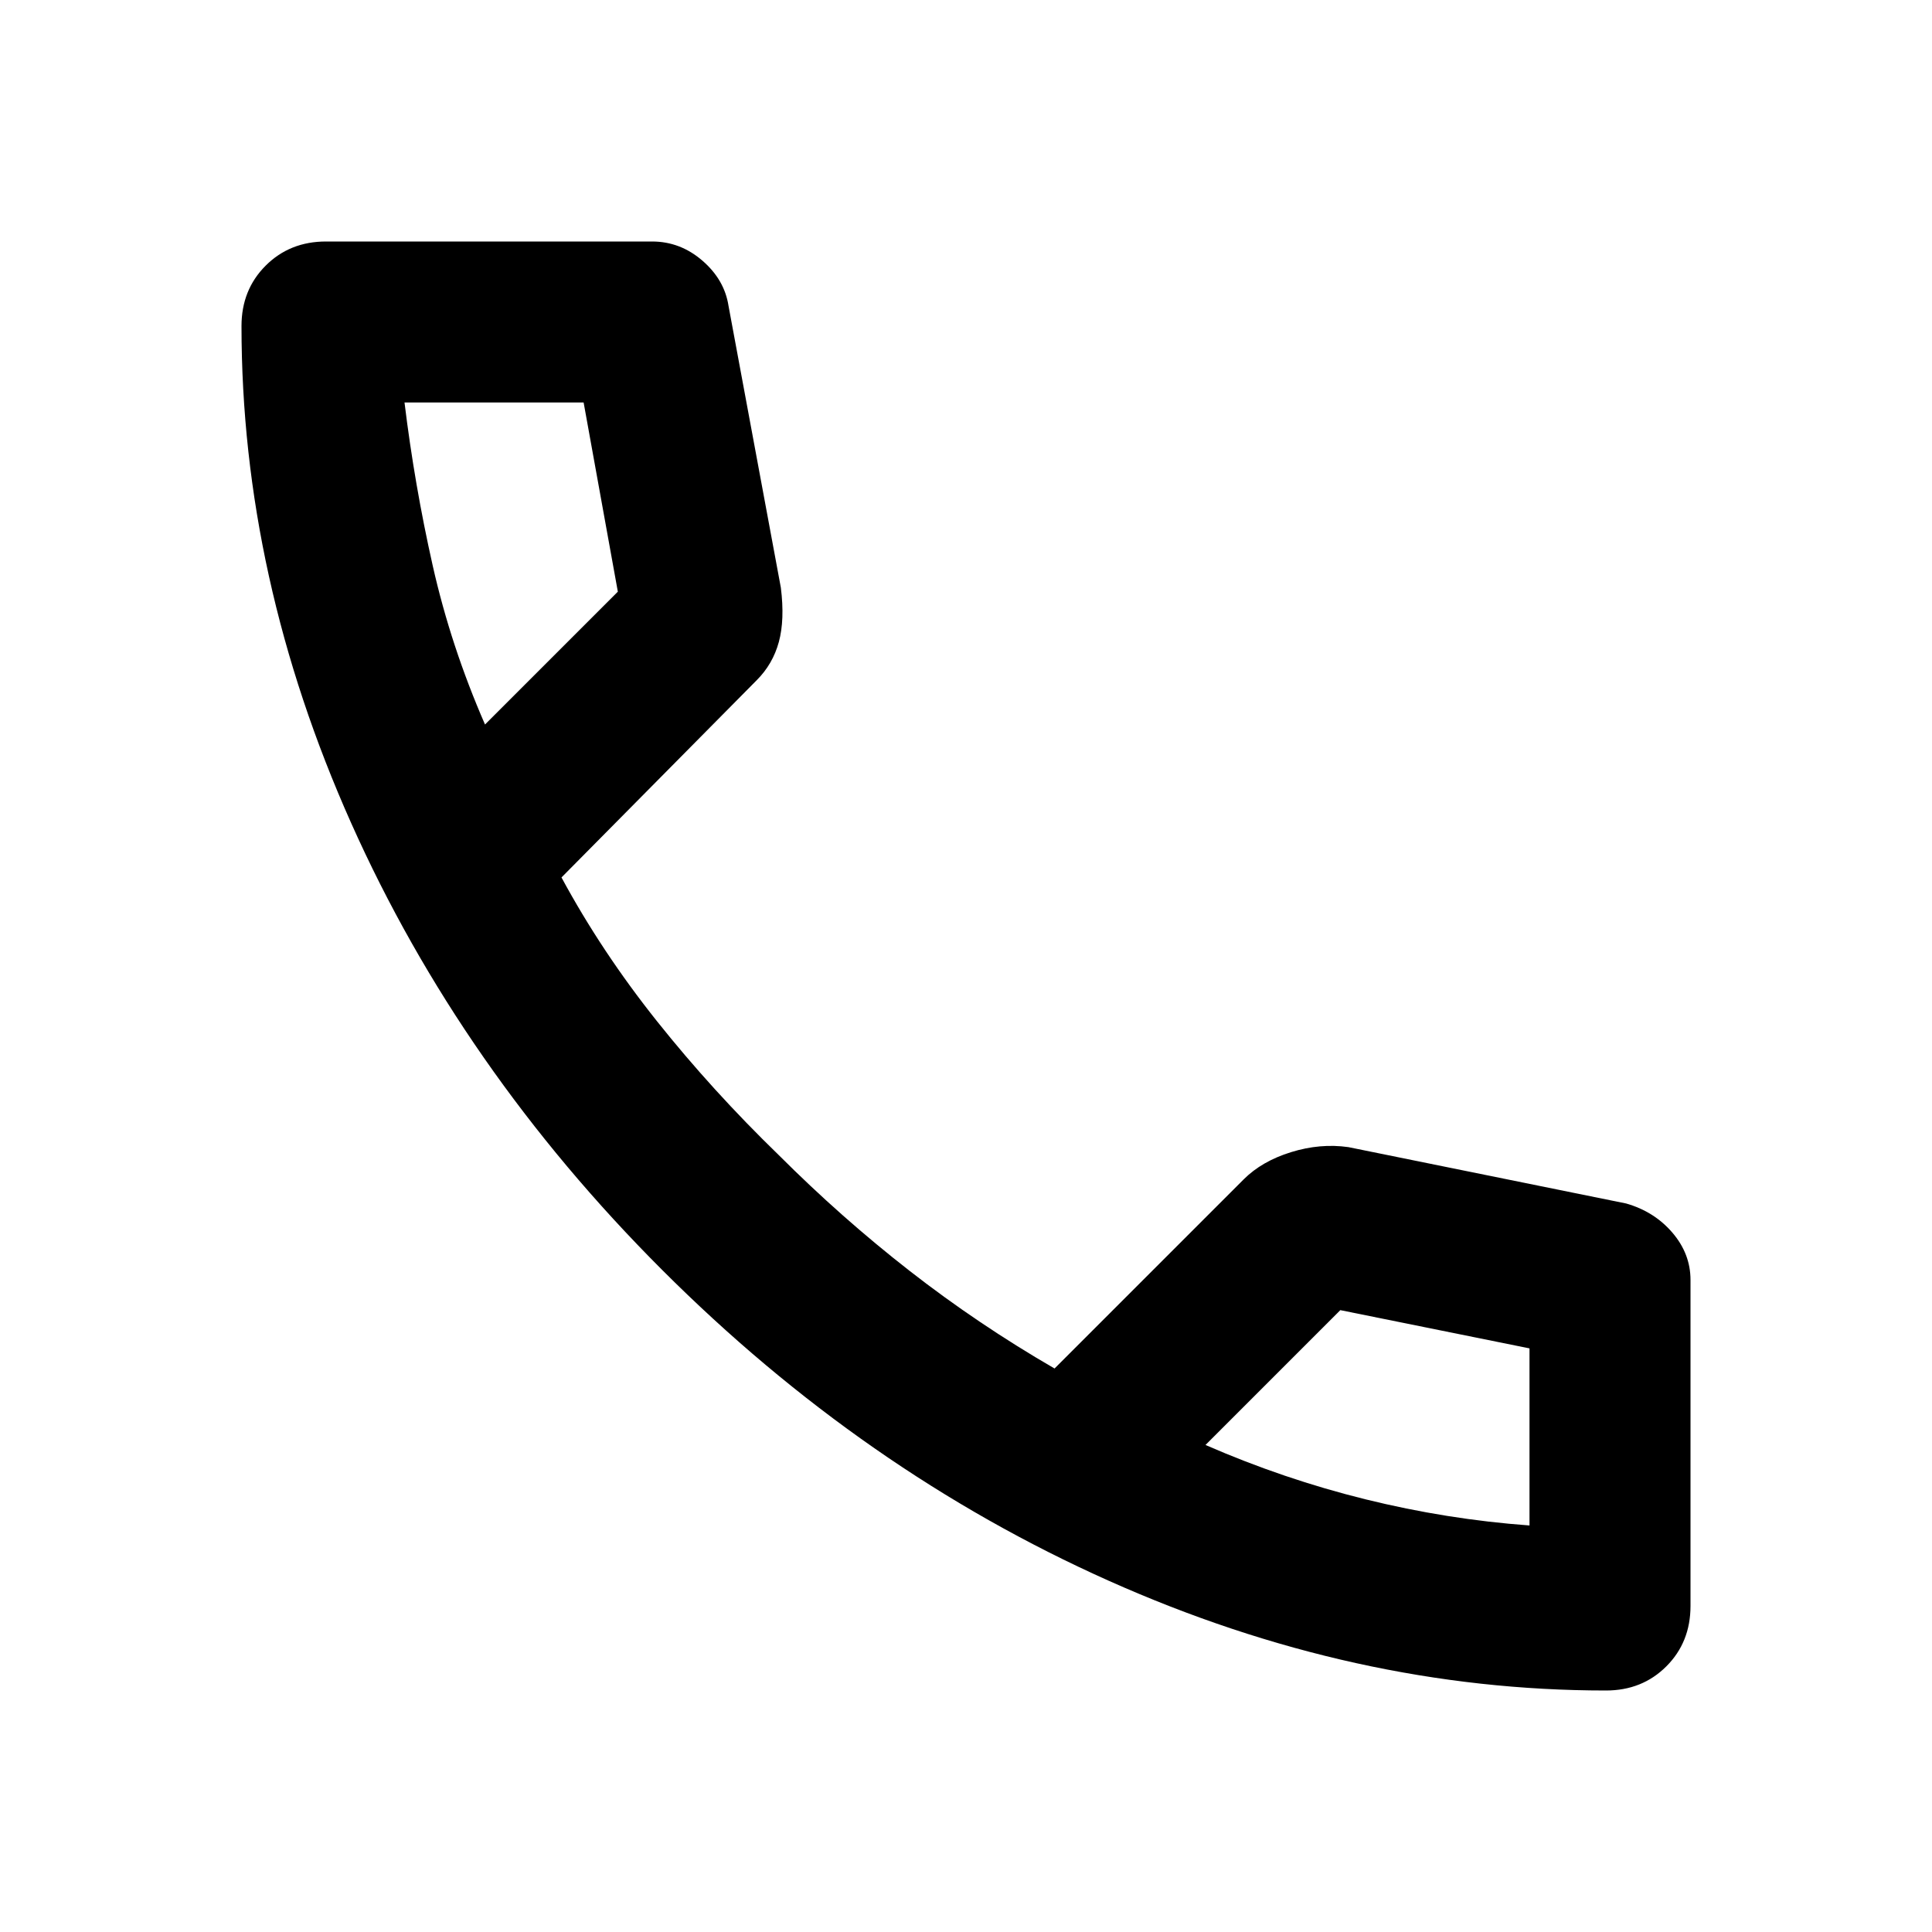
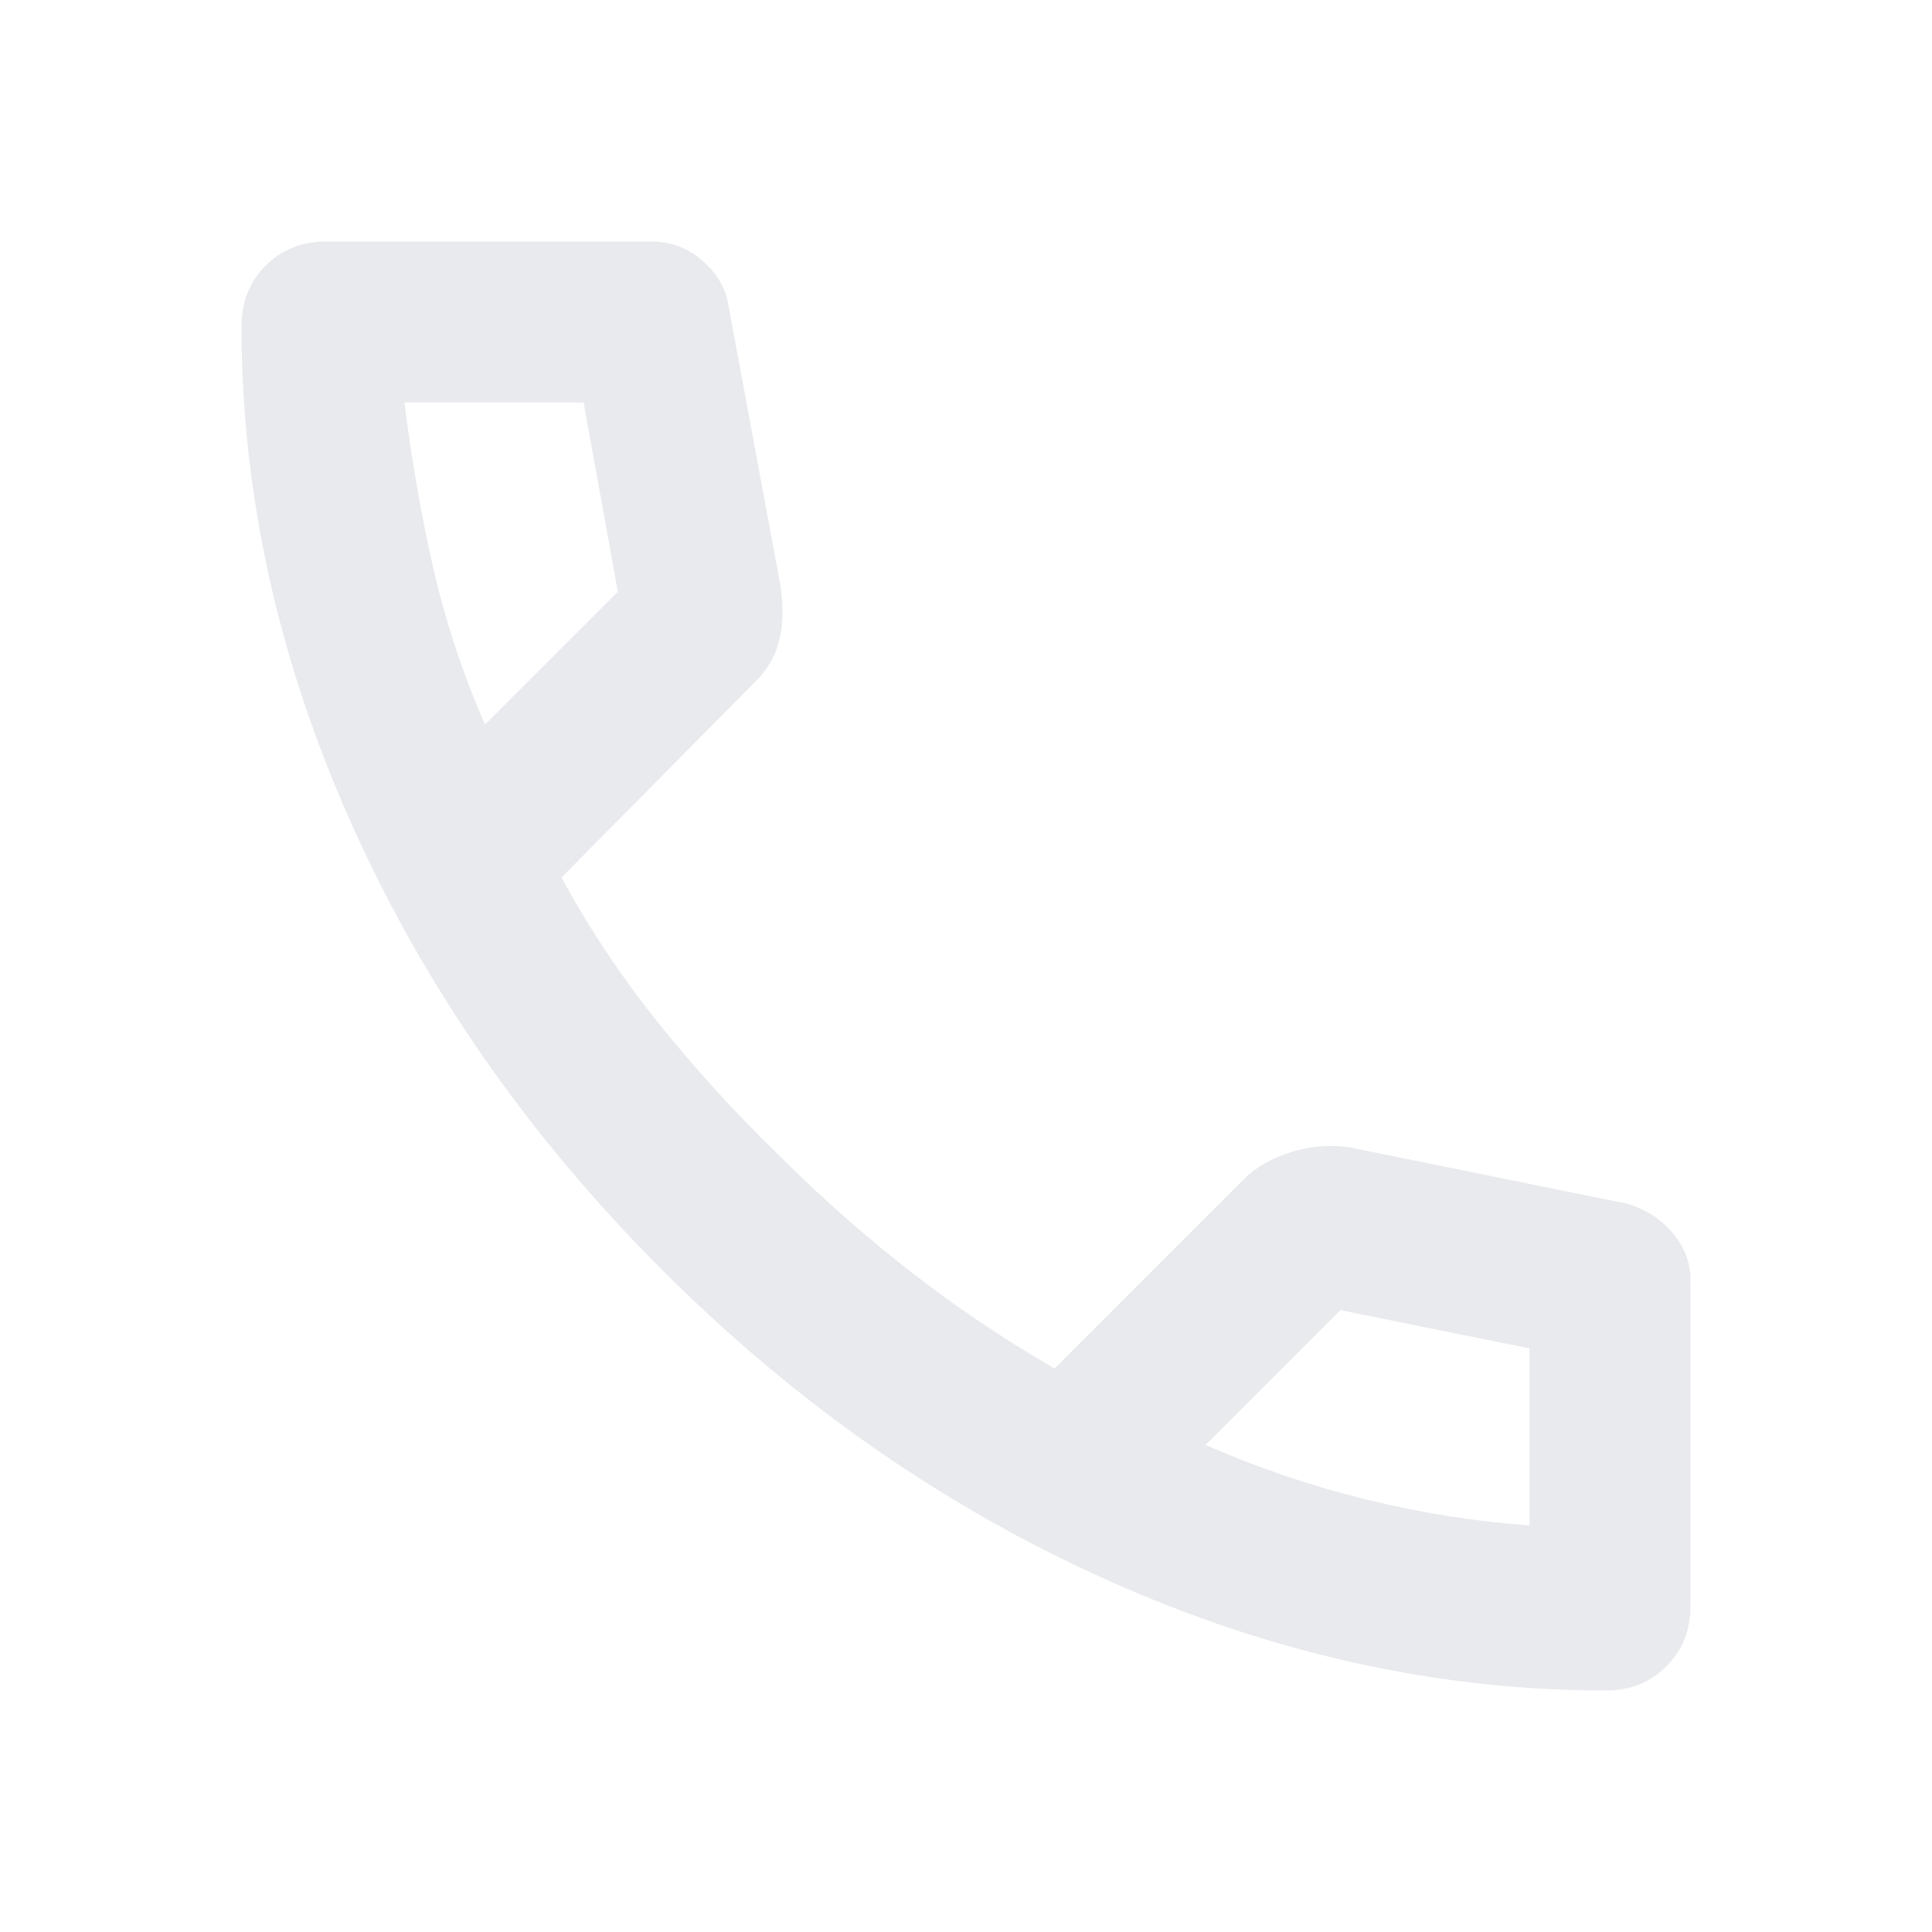
- <svg xmlns="http://www.w3.org/2000/svg" height="24px" viewBox="0 -960 960 960" width="24px" fill="currentColor">
+ <svg xmlns="http://www.w3.org/2000/svg" height="24px" viewBox="0 -960 960 960" width="24px" fill="#e8eaed">
  <path d="M798-120q-125 0-247-54.5T329-329Q229-429 174.5-551T120-798q0-18 12-30t30-12h162q14 0 25 9.5t13 22.5l26 140q2 16-1 27t-11 19l-97 98q20 37 47.5 71.5T387-386q31 31 65 57.5t72 48.5l94-94q9-9 23.5-13.5T670-390l138 28q14 4 23 14.5t9 23.5v162q0 18-12 30t-30 12ZM241-600l66-66-17-94h-89q5 41 14 81t26 79Zm358 358q39 17 79.5 27t81.5 13v-88l-94-19-67 67ZM241-600Zm358 358Z" />
</svg>
